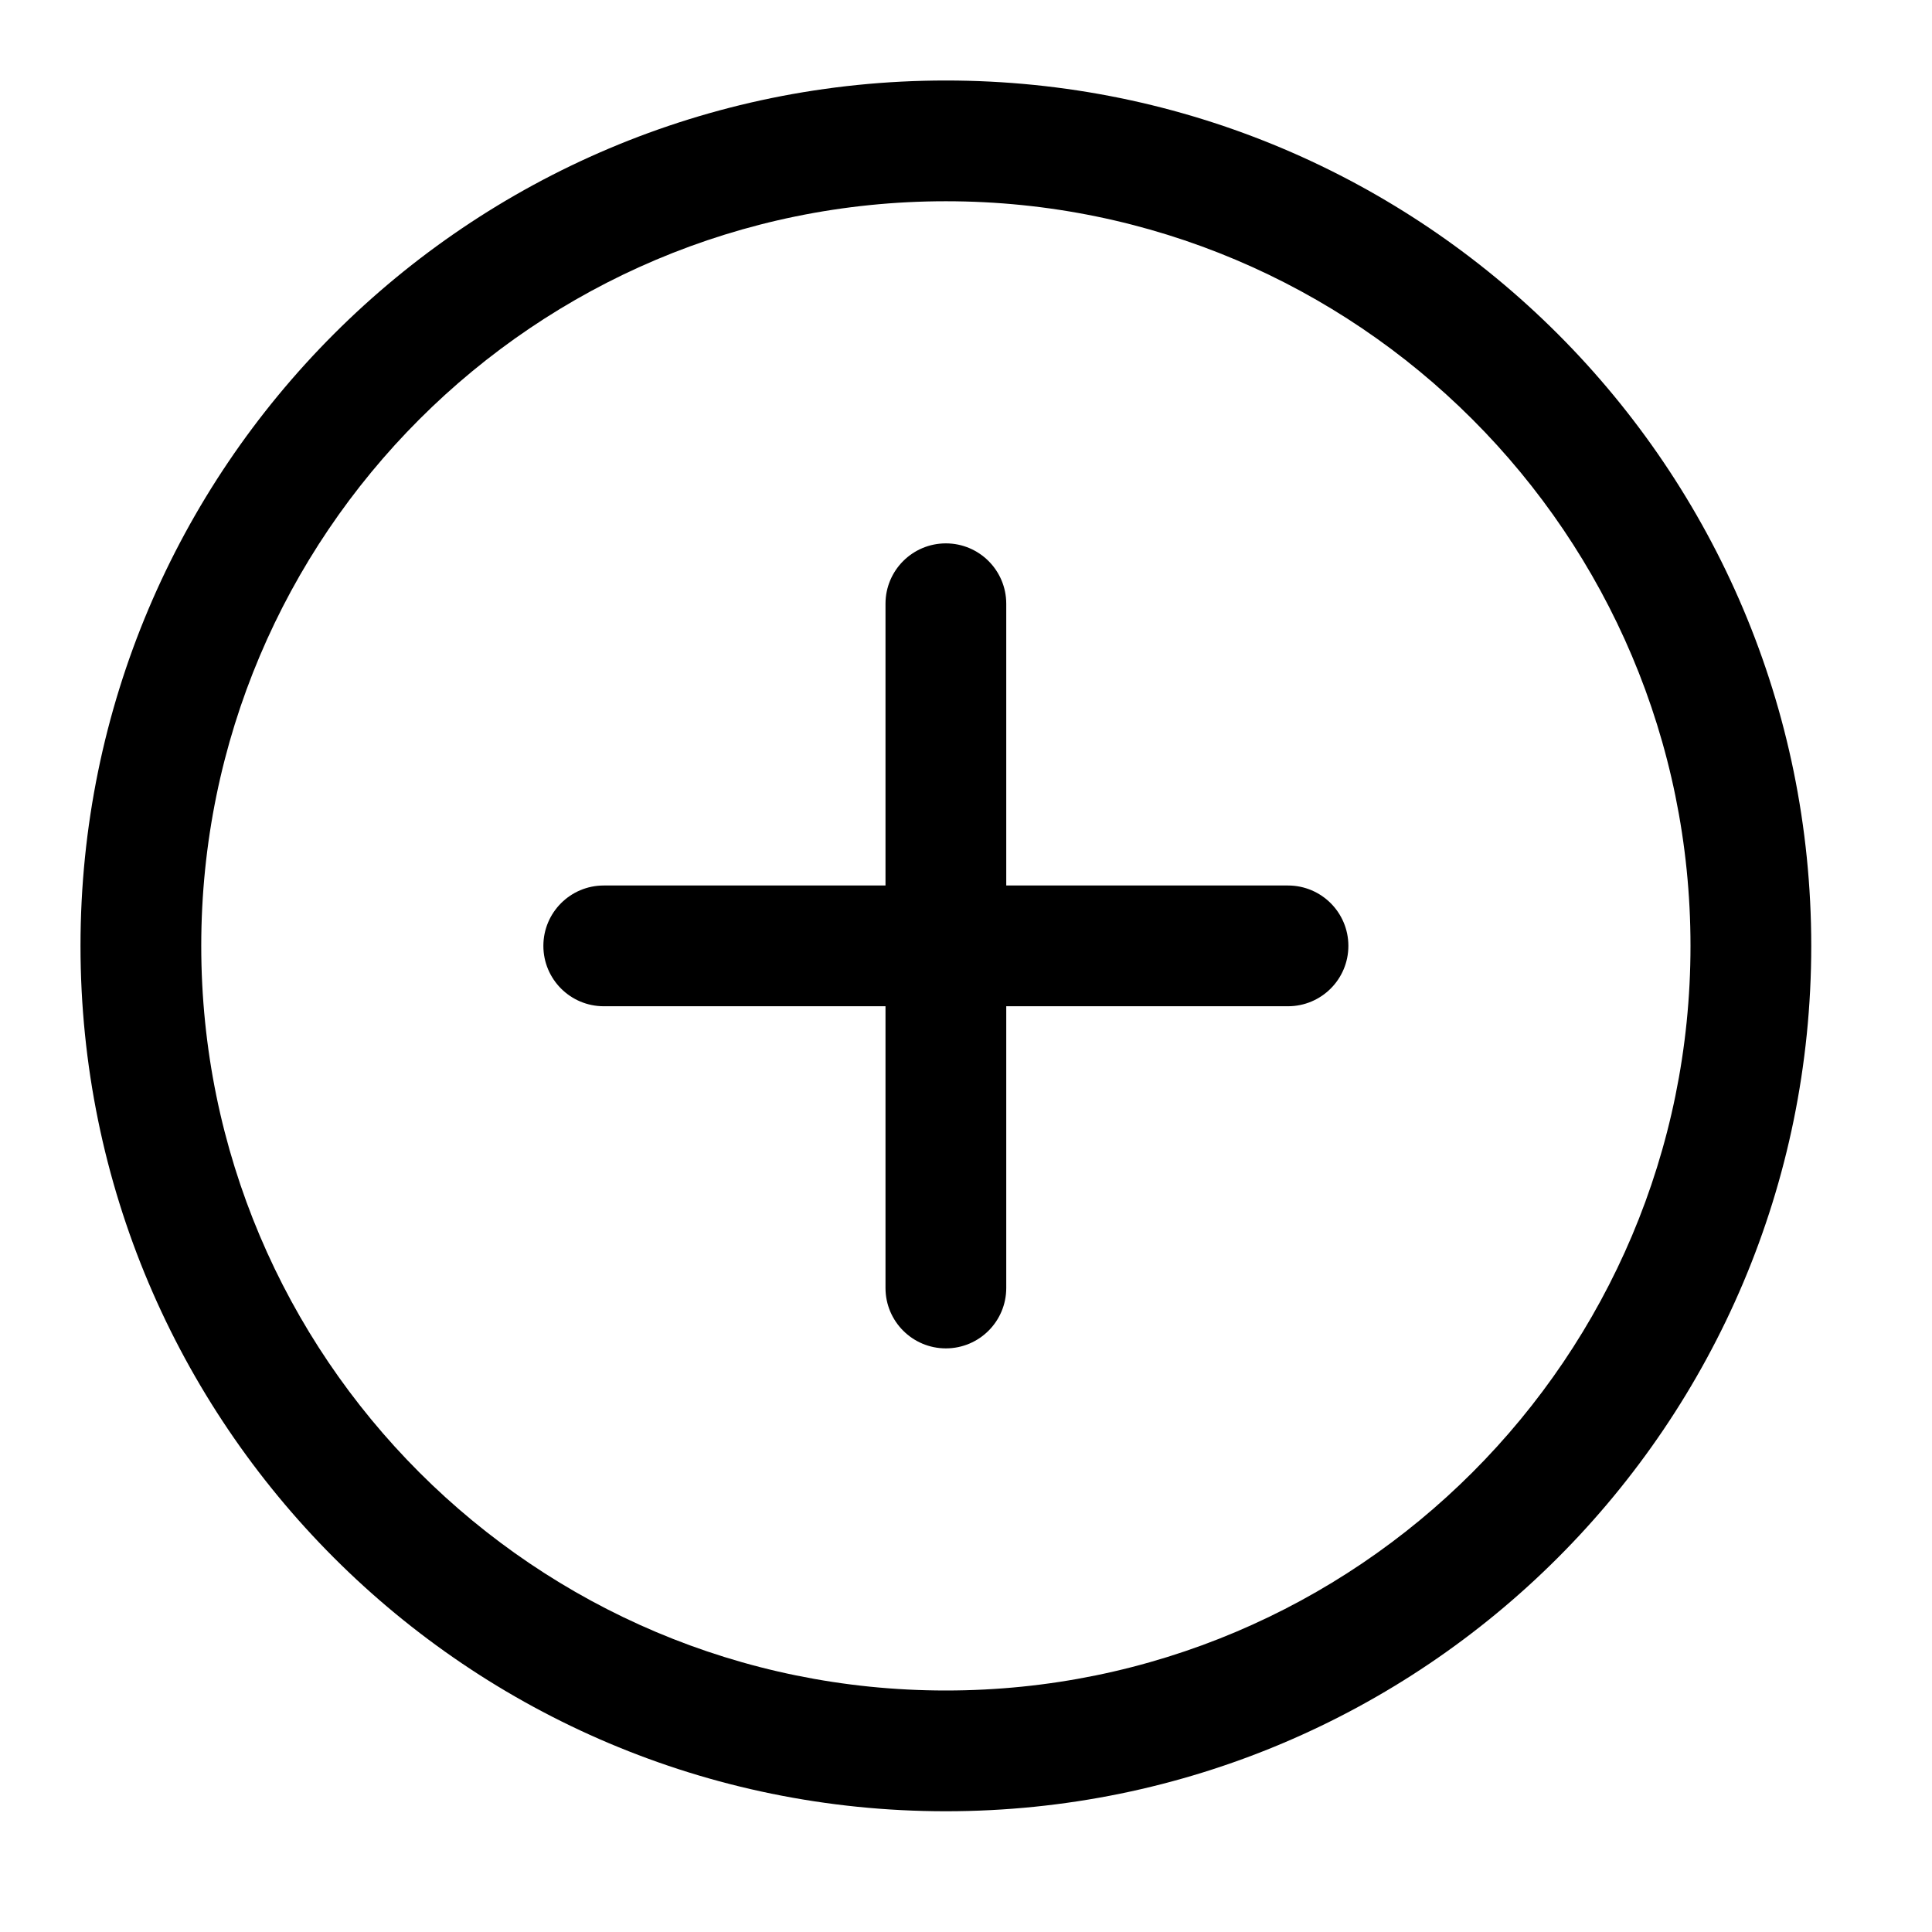
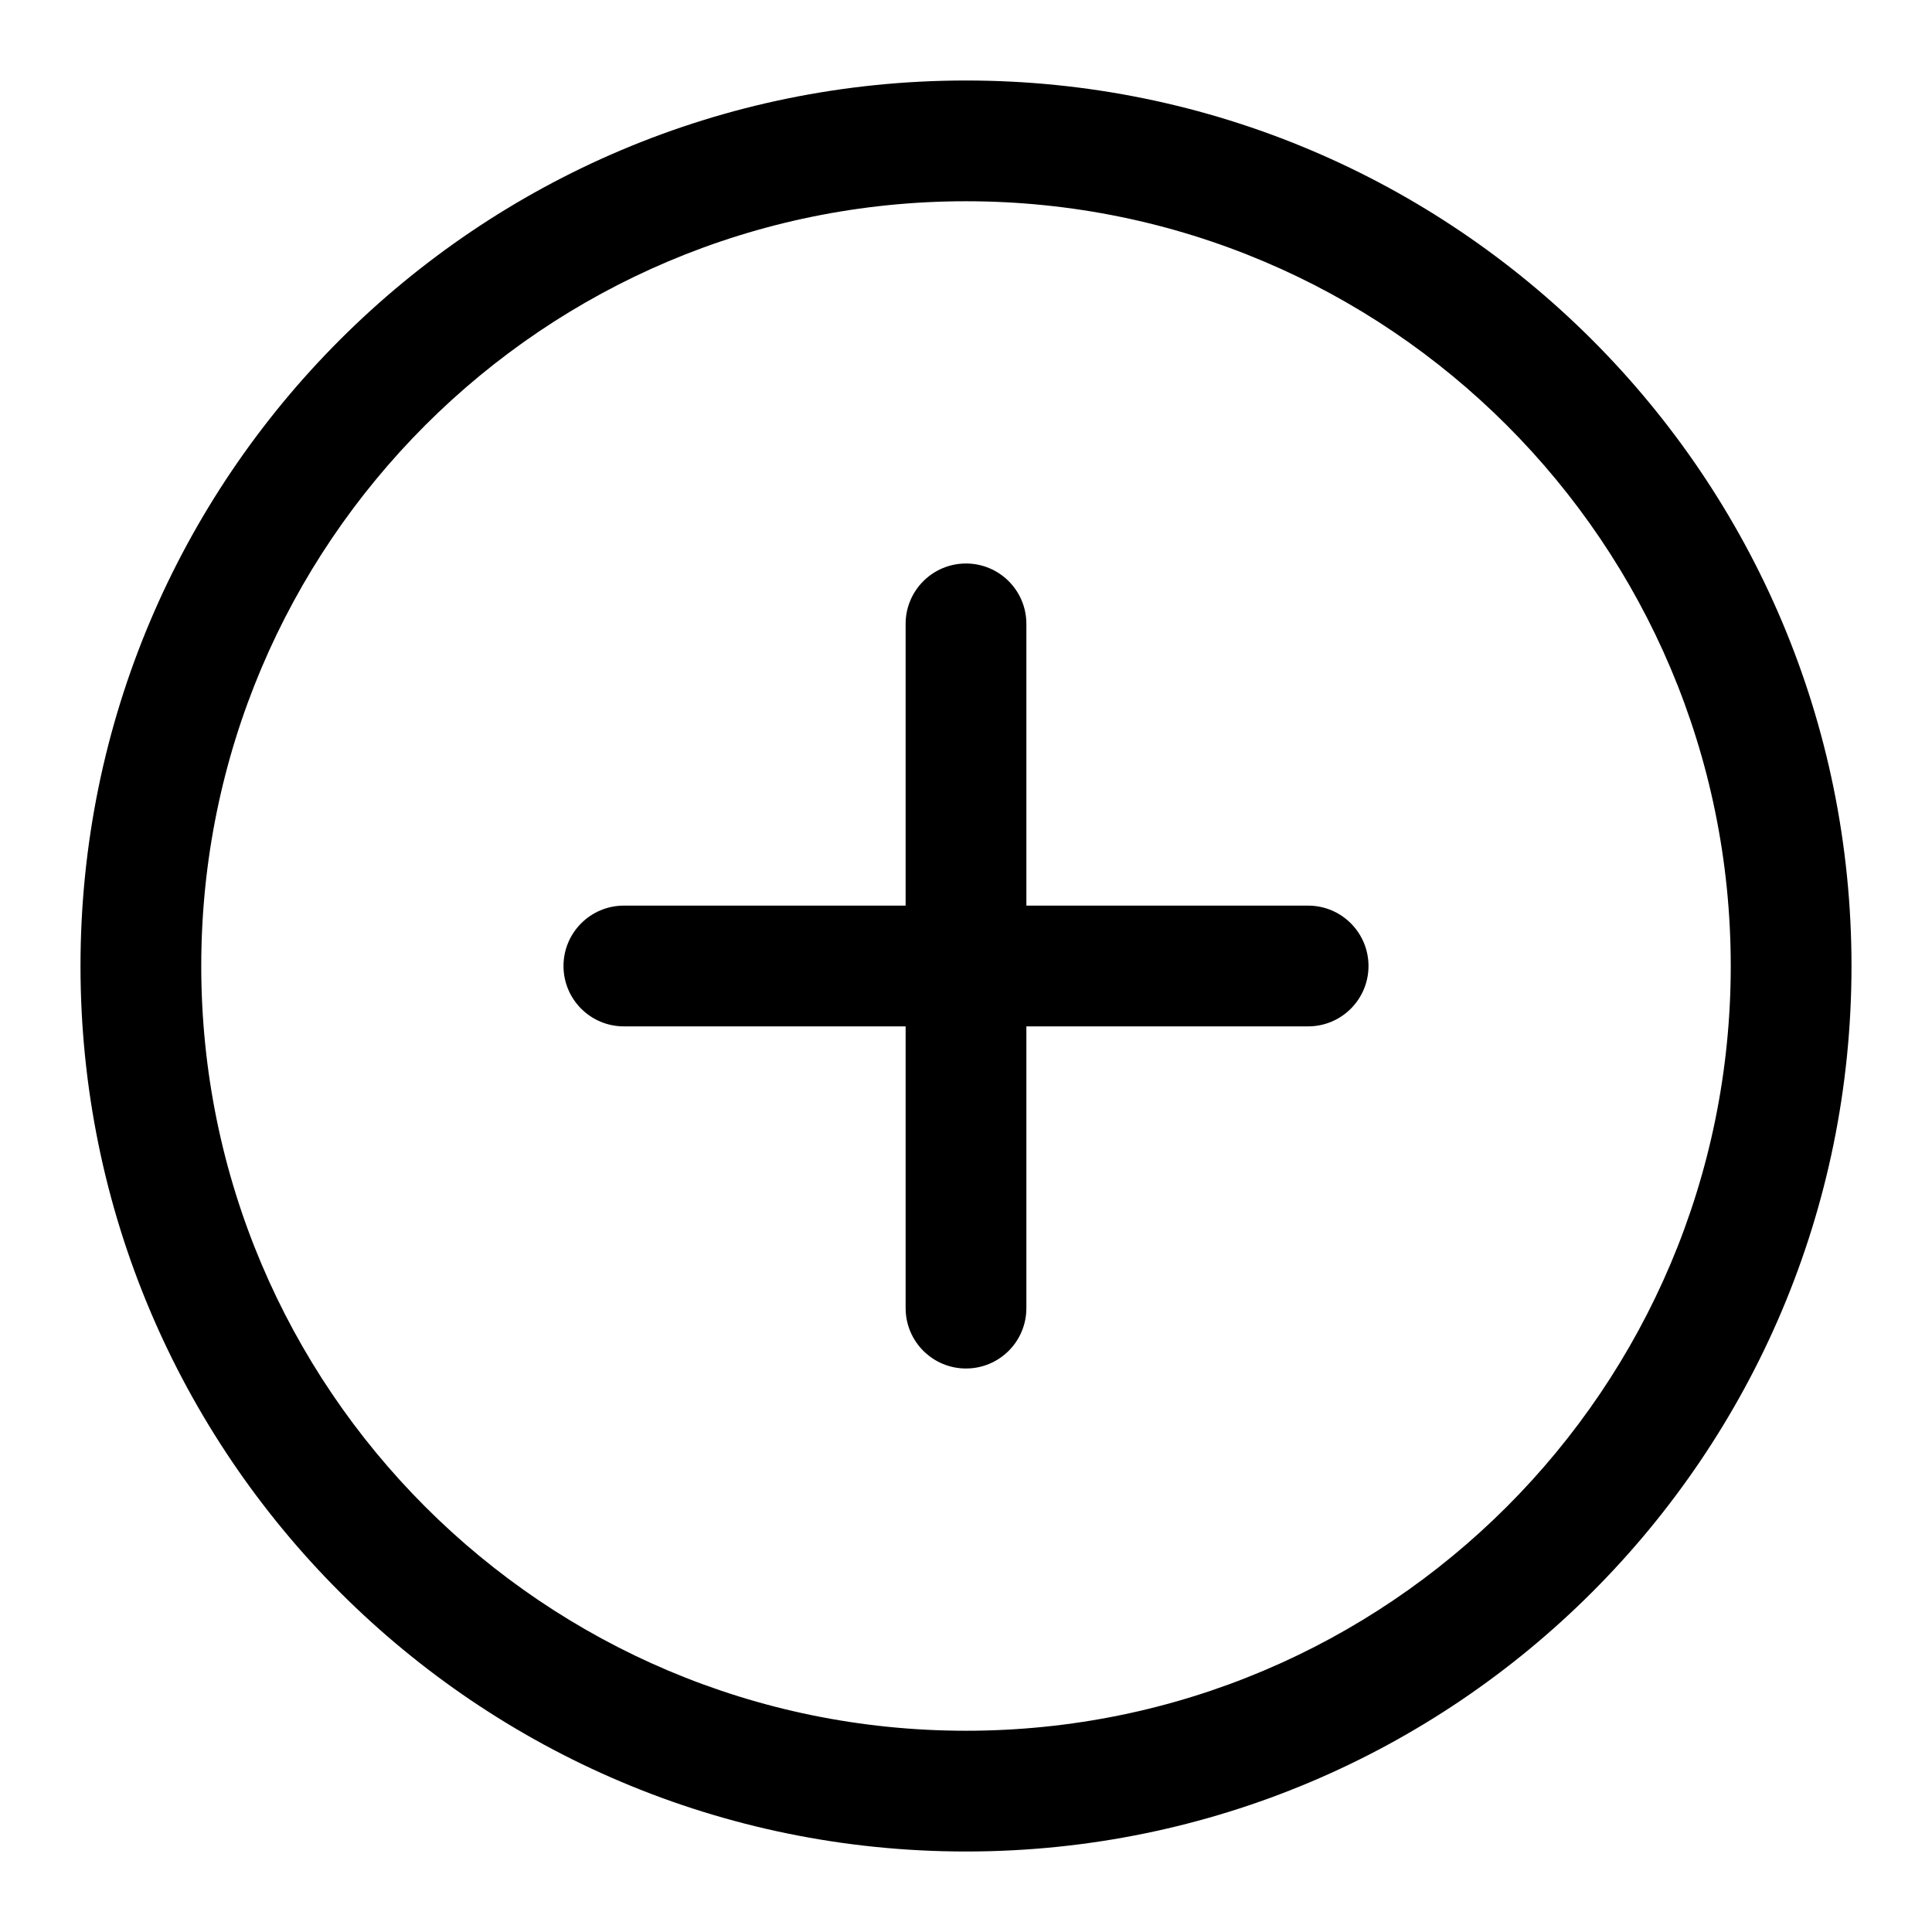
<svg xmlns="http://www.w3.org/2000/svg" width="24" height="24" fill="none" viewBox="0 0 24 24">
  <g fill="currentColor">
-     <path d="M11.75 6.75a.75.75 0 01.75.75V11H16a.75.75 0 010 1.5h-3.5V16a.75.75 0 01-1.5 0v-3.5H7.5a.75.75 0 010-1.5H11V7.5a.75.75 0 01.75-.75z" />
-     <path fill-rule="evenodd" d="M1 11.75C1 5.813 5.813 1 11.75 1S22.5 5.813 22.5 11.75 17.687 22.5 11.75 22.5 1 17.687 1 11.75zM11.75 2.5a9.25 9.25 0 100 18.5 9.25 9.25 0 000-18.5z" clip-rule="evenodd" />
+     <path d="M12 7a.75.75 0 01.75.75v3.5h3.5a.75.75 0 010 1.5h-3.5v3.5a.75.75 0 01-1.5 0v-3.5h-3.5a.75.75 0 010-1.5h3.5v-3.5A.75.75 0 0112 7z" />
+     <path fill-rule="evenodd" d="M1 12C1 5.925 5.925 1 12 1s11 4.925 11 11-4.925 11-11 11S1 18.075 1 12zm11-9.5a9.5 9.5 0 100 19 9.5 9.5 0 000-19z" clip-rule="evenodd" />
  </g>
</svg>
